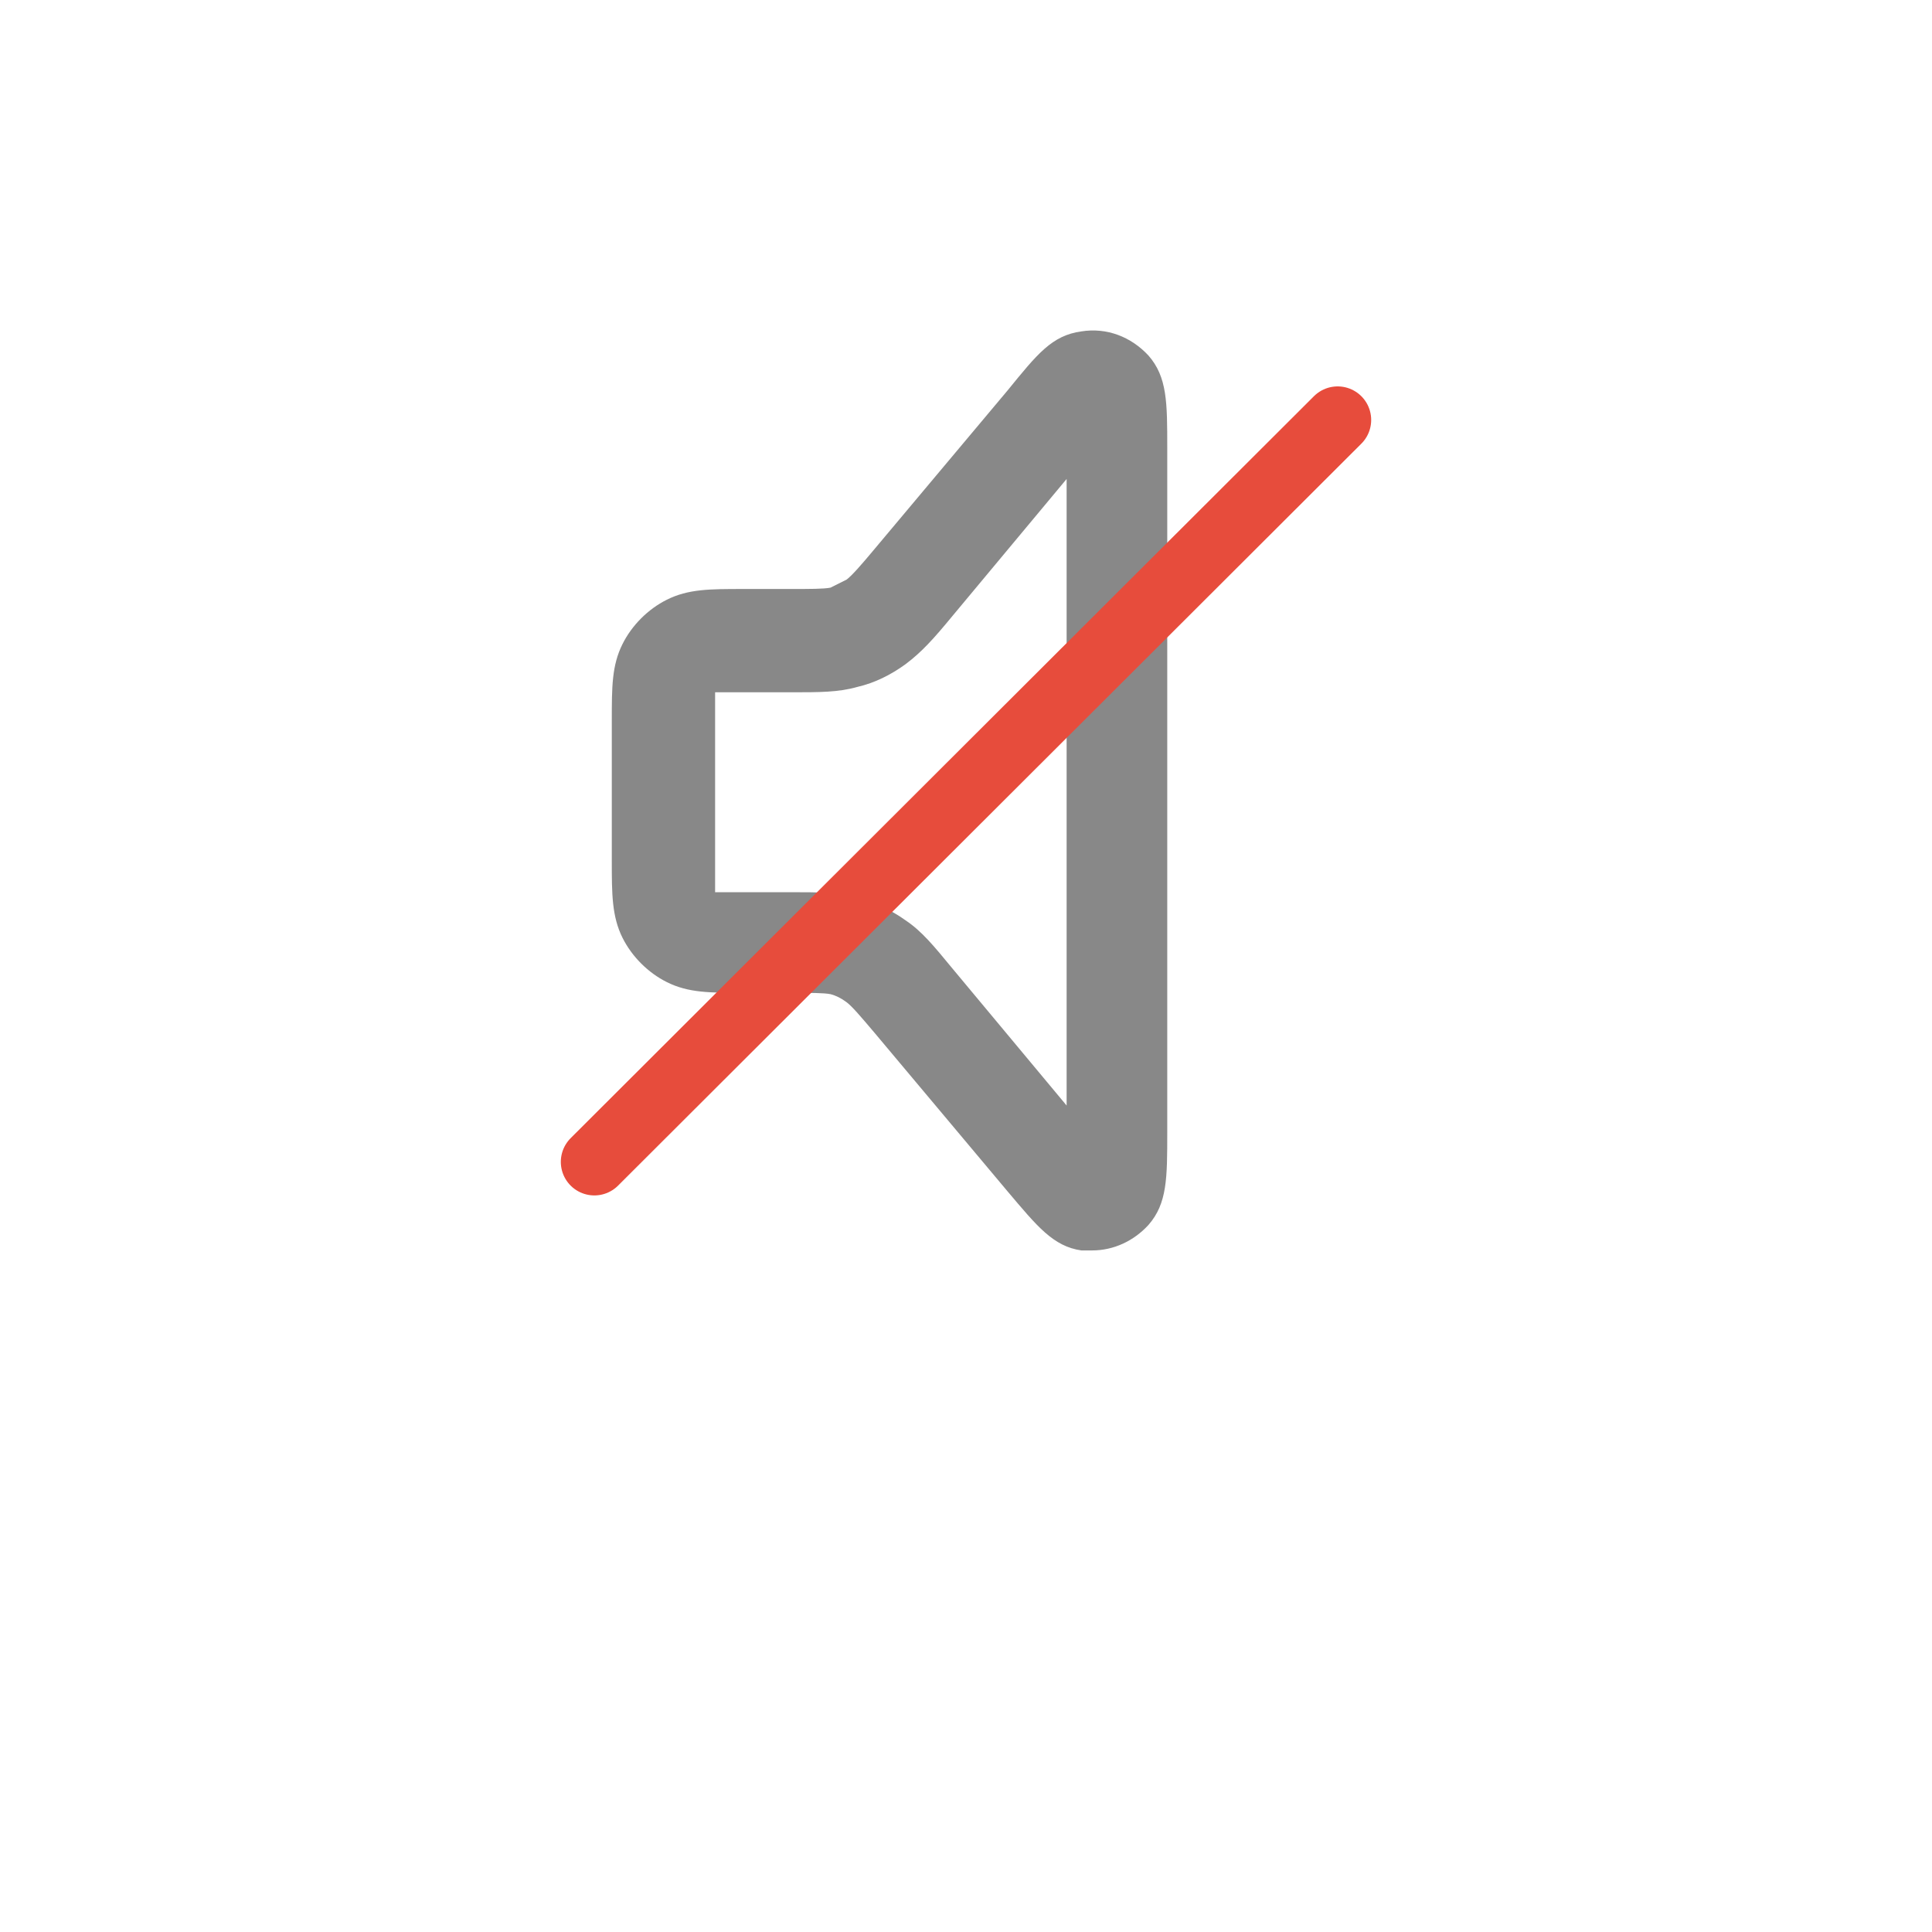
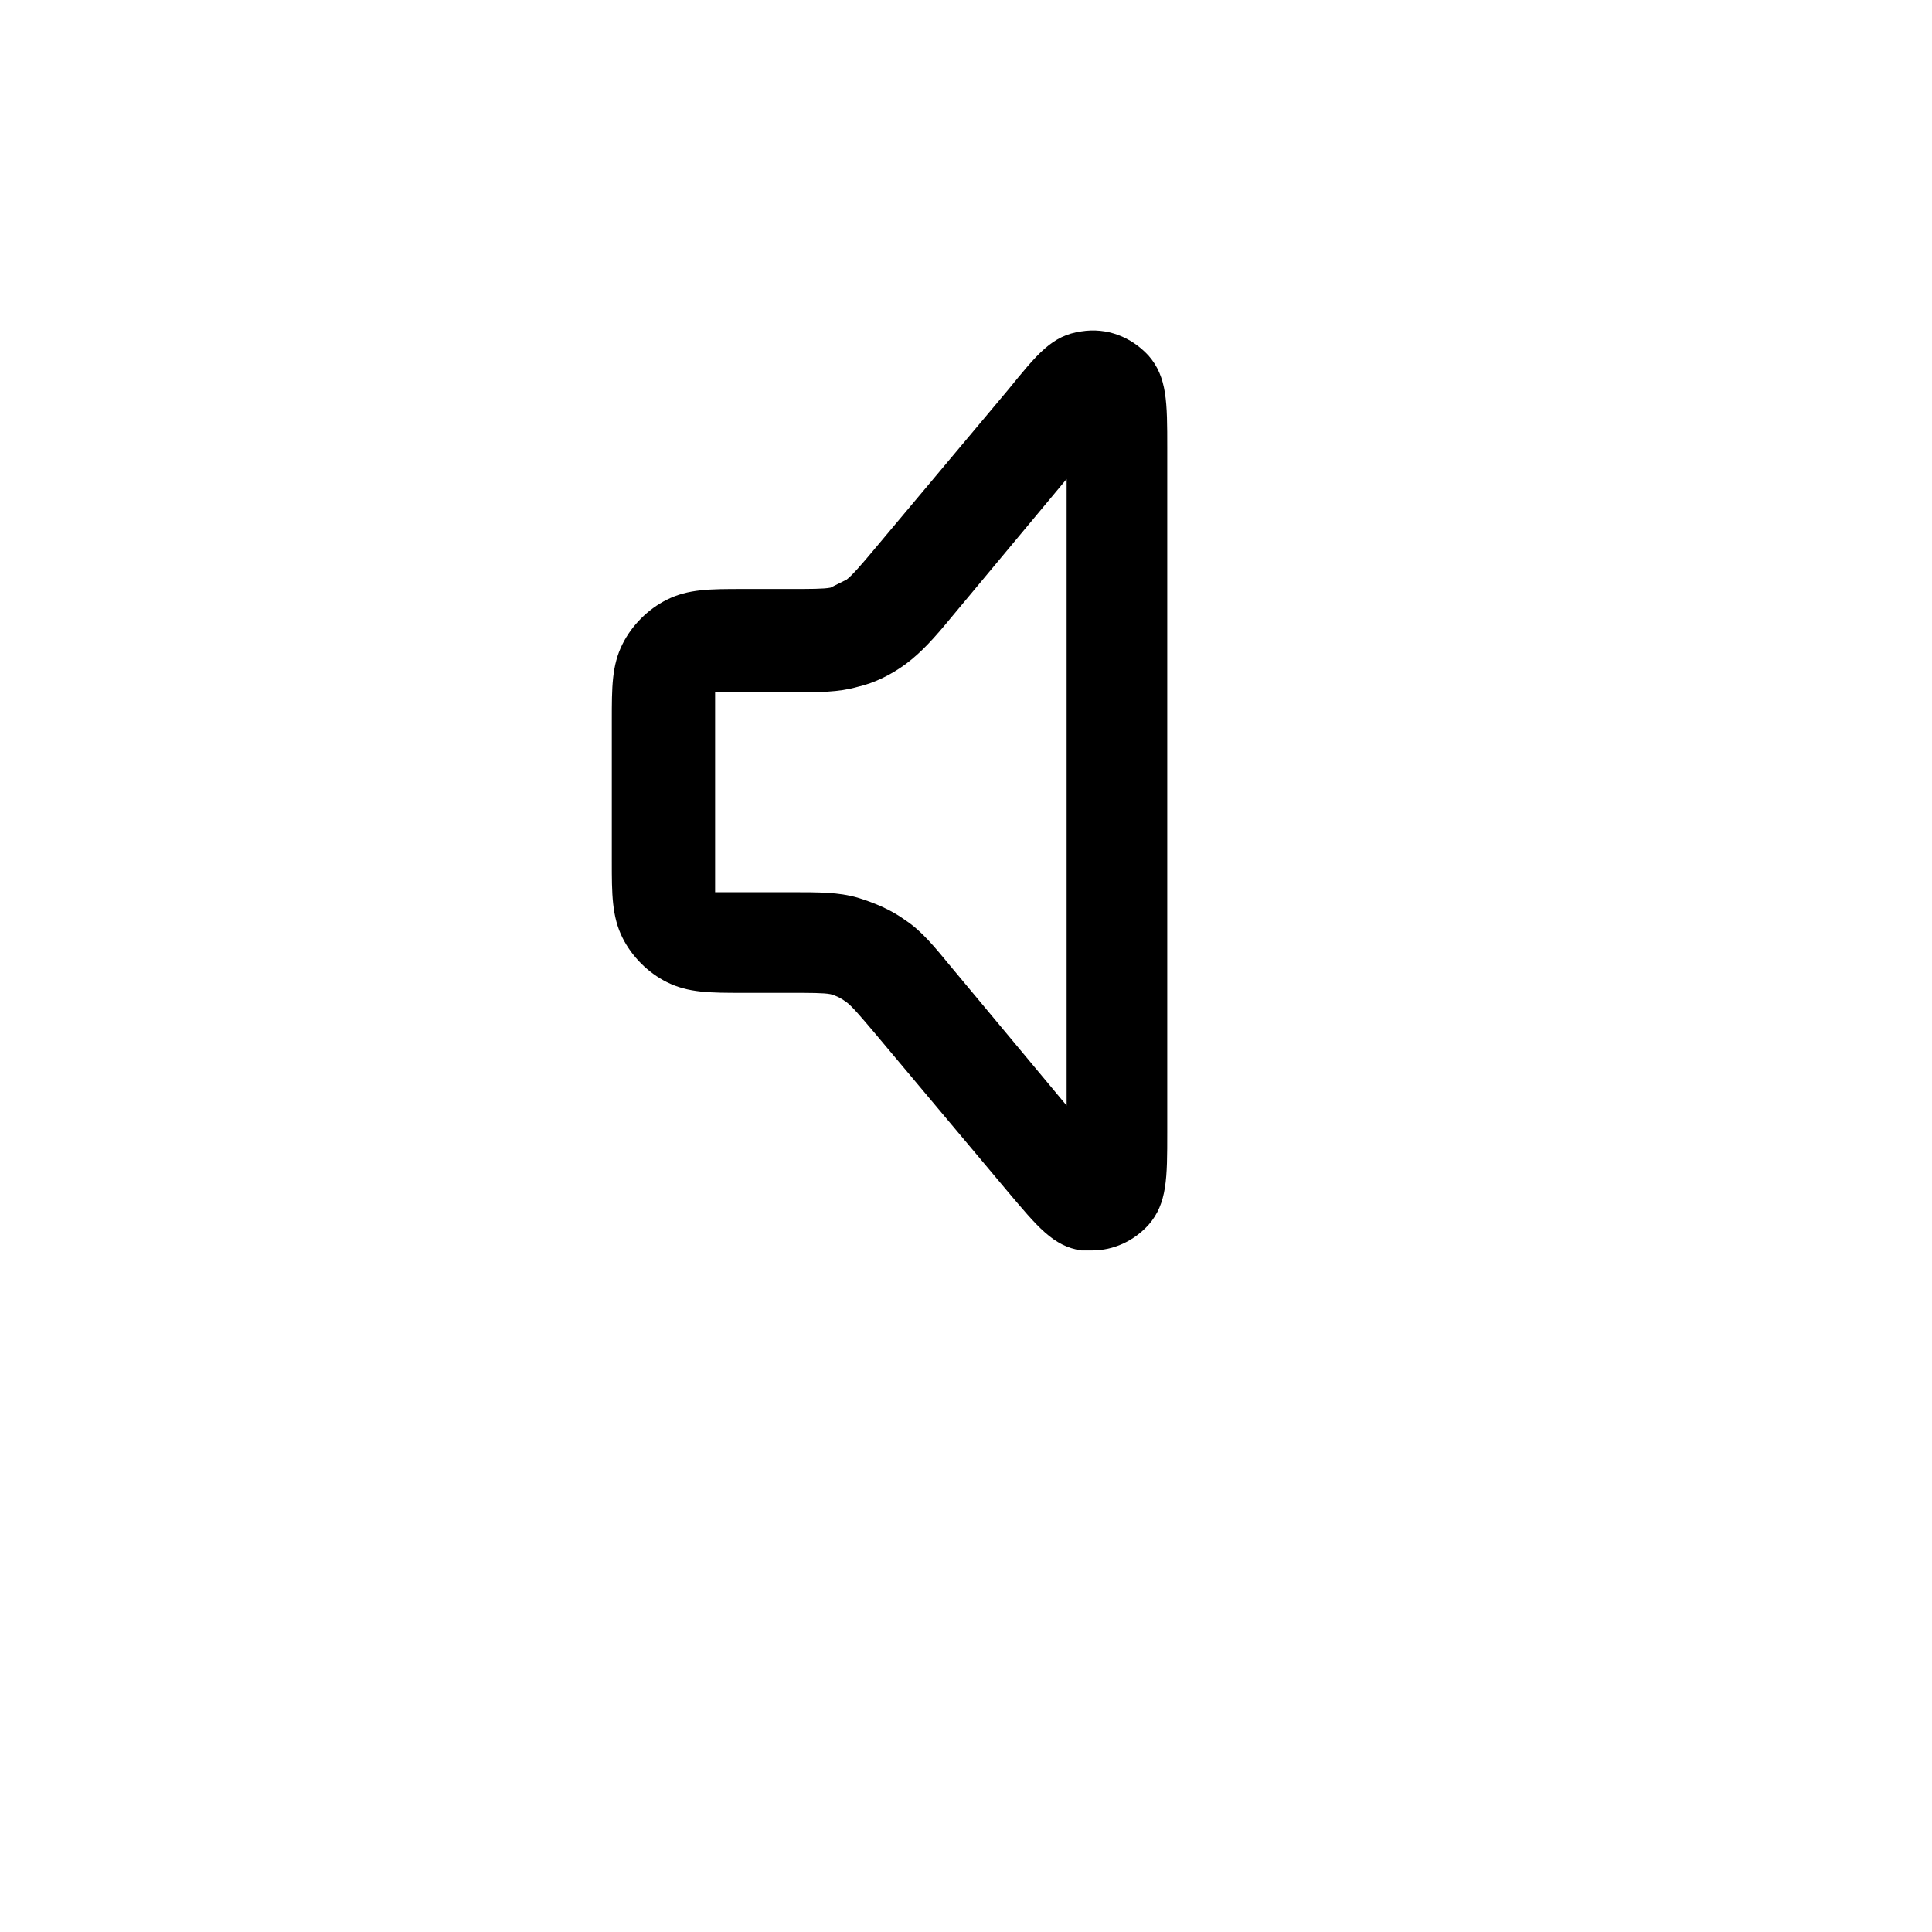
<svg xmlns="http://www.w3.org/2000/svg" viewBox="0 0 144 144">
-   <path fill="#888888" d="M85.6,26.5c-1.3-1.4-3.1-2.1-5-1.8-2.2.3-3.3,1.7-5.5,4.4l-9.9,11.8c-1,1.2-1.7,2-2.1,2.3-.4.2-.8.4-1.2.6-.5.1-1.5.1-3.1.1h-3.4c-2.5,0-4.1,0-5.7.8-1.4.7-2.6,1.9-3.3,3.3-.8,1.6-.8,3.2-.8,5.7v10.5c0,2.4,0,4.1.8,5.7.7,1.4,1.9,2.6,3.3,3.3,1.6.8,3.2.8,5.7.8h3.4c1.6,0,2.6,0,3.1.1.4.1.8.3,1.2.6.4.3,1,1,2.1,2.3l9.9,11.8c2.2,2.6,3.4,4.1,5.5,4.4.3,0,.5,0,.8,0,1.6,0,3.1-.7,4.2-1.9,1.4-1.6,1.4-3.5,1.4-6.9v-51c0-3.4,0-5.3-1.4-6.9ZM79.5,82.4l-8.5-10.2c-1.4-1.7-2.3-2.8-3.5-3.6-1.1-.8-2.3-1.3-3.6-1.7-1.4-.4-2.8-.4-5-.4h-3.4c-.9,0-1.8,0-2.2,0,0-.5,0-1.3,0-2.2v-10.5c0-.9,0-1.8,0-2.2.5,0,1.3,0,2.2,0h3.4c2.2,0,3.6,0,5-.4,1.3-.3,2.5-.9,3.6-1.7,1.2-.9,2.1-1.9,3.5-3.6l8.5-10.2v46.9Z" />
-   <line x1="99.7" y1="31.3" x2="44.3" y2="86.6" fill="none" stroke="#e74c3c" stroke-width="5" stroke-linecap="round" />
+   <path fill="{{graphic1Color}}" d="M85.6,26.5c-1.3-1.4-3.1-2.1-5-1.8-2.2.3-3.3,1.7-5.5,4.4l-9.9,11.8c-1,1.2-1.7,2-2.1,2.3-.4.2-.8.4-1.2.6-.5.1-1.5.1-3.1.1h-3.4c-2.5,0-4.1,0-5.7.8-1.4.7-2.6,1.9-3.3,3.3-.8,1.6-.8,3.2-.8,5.7v10.5c0,2.4,0,4.1.8,5.7.7,1.4,1.9,2.6,3.3,3.3,1.6.8,3.2.8,5.7.8h3.4c1.6,0,2.6,0,3.1.1.4.1.8.3,1.2.6.4.3,1,1,2.1,2.3l9.9,11.8c2.2,2.6,3.4,4.1,5.5,4.4.3,0,.5,0,.8,0,1.6,0,3.1-.7,4.2-1.9,1.4-1.6,1.4-3.5,1.4-6.9v-51c0-3.4,0-5.3-1.4-6.9ZM79.5,82.4l-8.5-10.2c-1.4-1.7-2.3-2.8-3.5-3.6-1.1-.8-2.3-1.3-3.6-1.7-1.4-.4-2.8-.4-5-.4h-3.4c-.9,0-1.8,0-2.2,0,0-.5,0-1.3,0-2.2v-10.5c0-.9,0-1.8,0-2.2.5,0,1.3,0,2.2,0h3.4c2.2,0,3.6,0,5-.4,1.3-.3,2.5-.9,3.6-1.7,1.2-.9,2.1-1.9,3.5-3.6l8.5-10.2v46.9Z" />
+   <line x1="99.7" y1="31.3" x2="44.3" y2="86.6" fill="none" stroke="{{graphic2Color}}" stroke-width="5" stroke-linecap="round" />
</svg>
